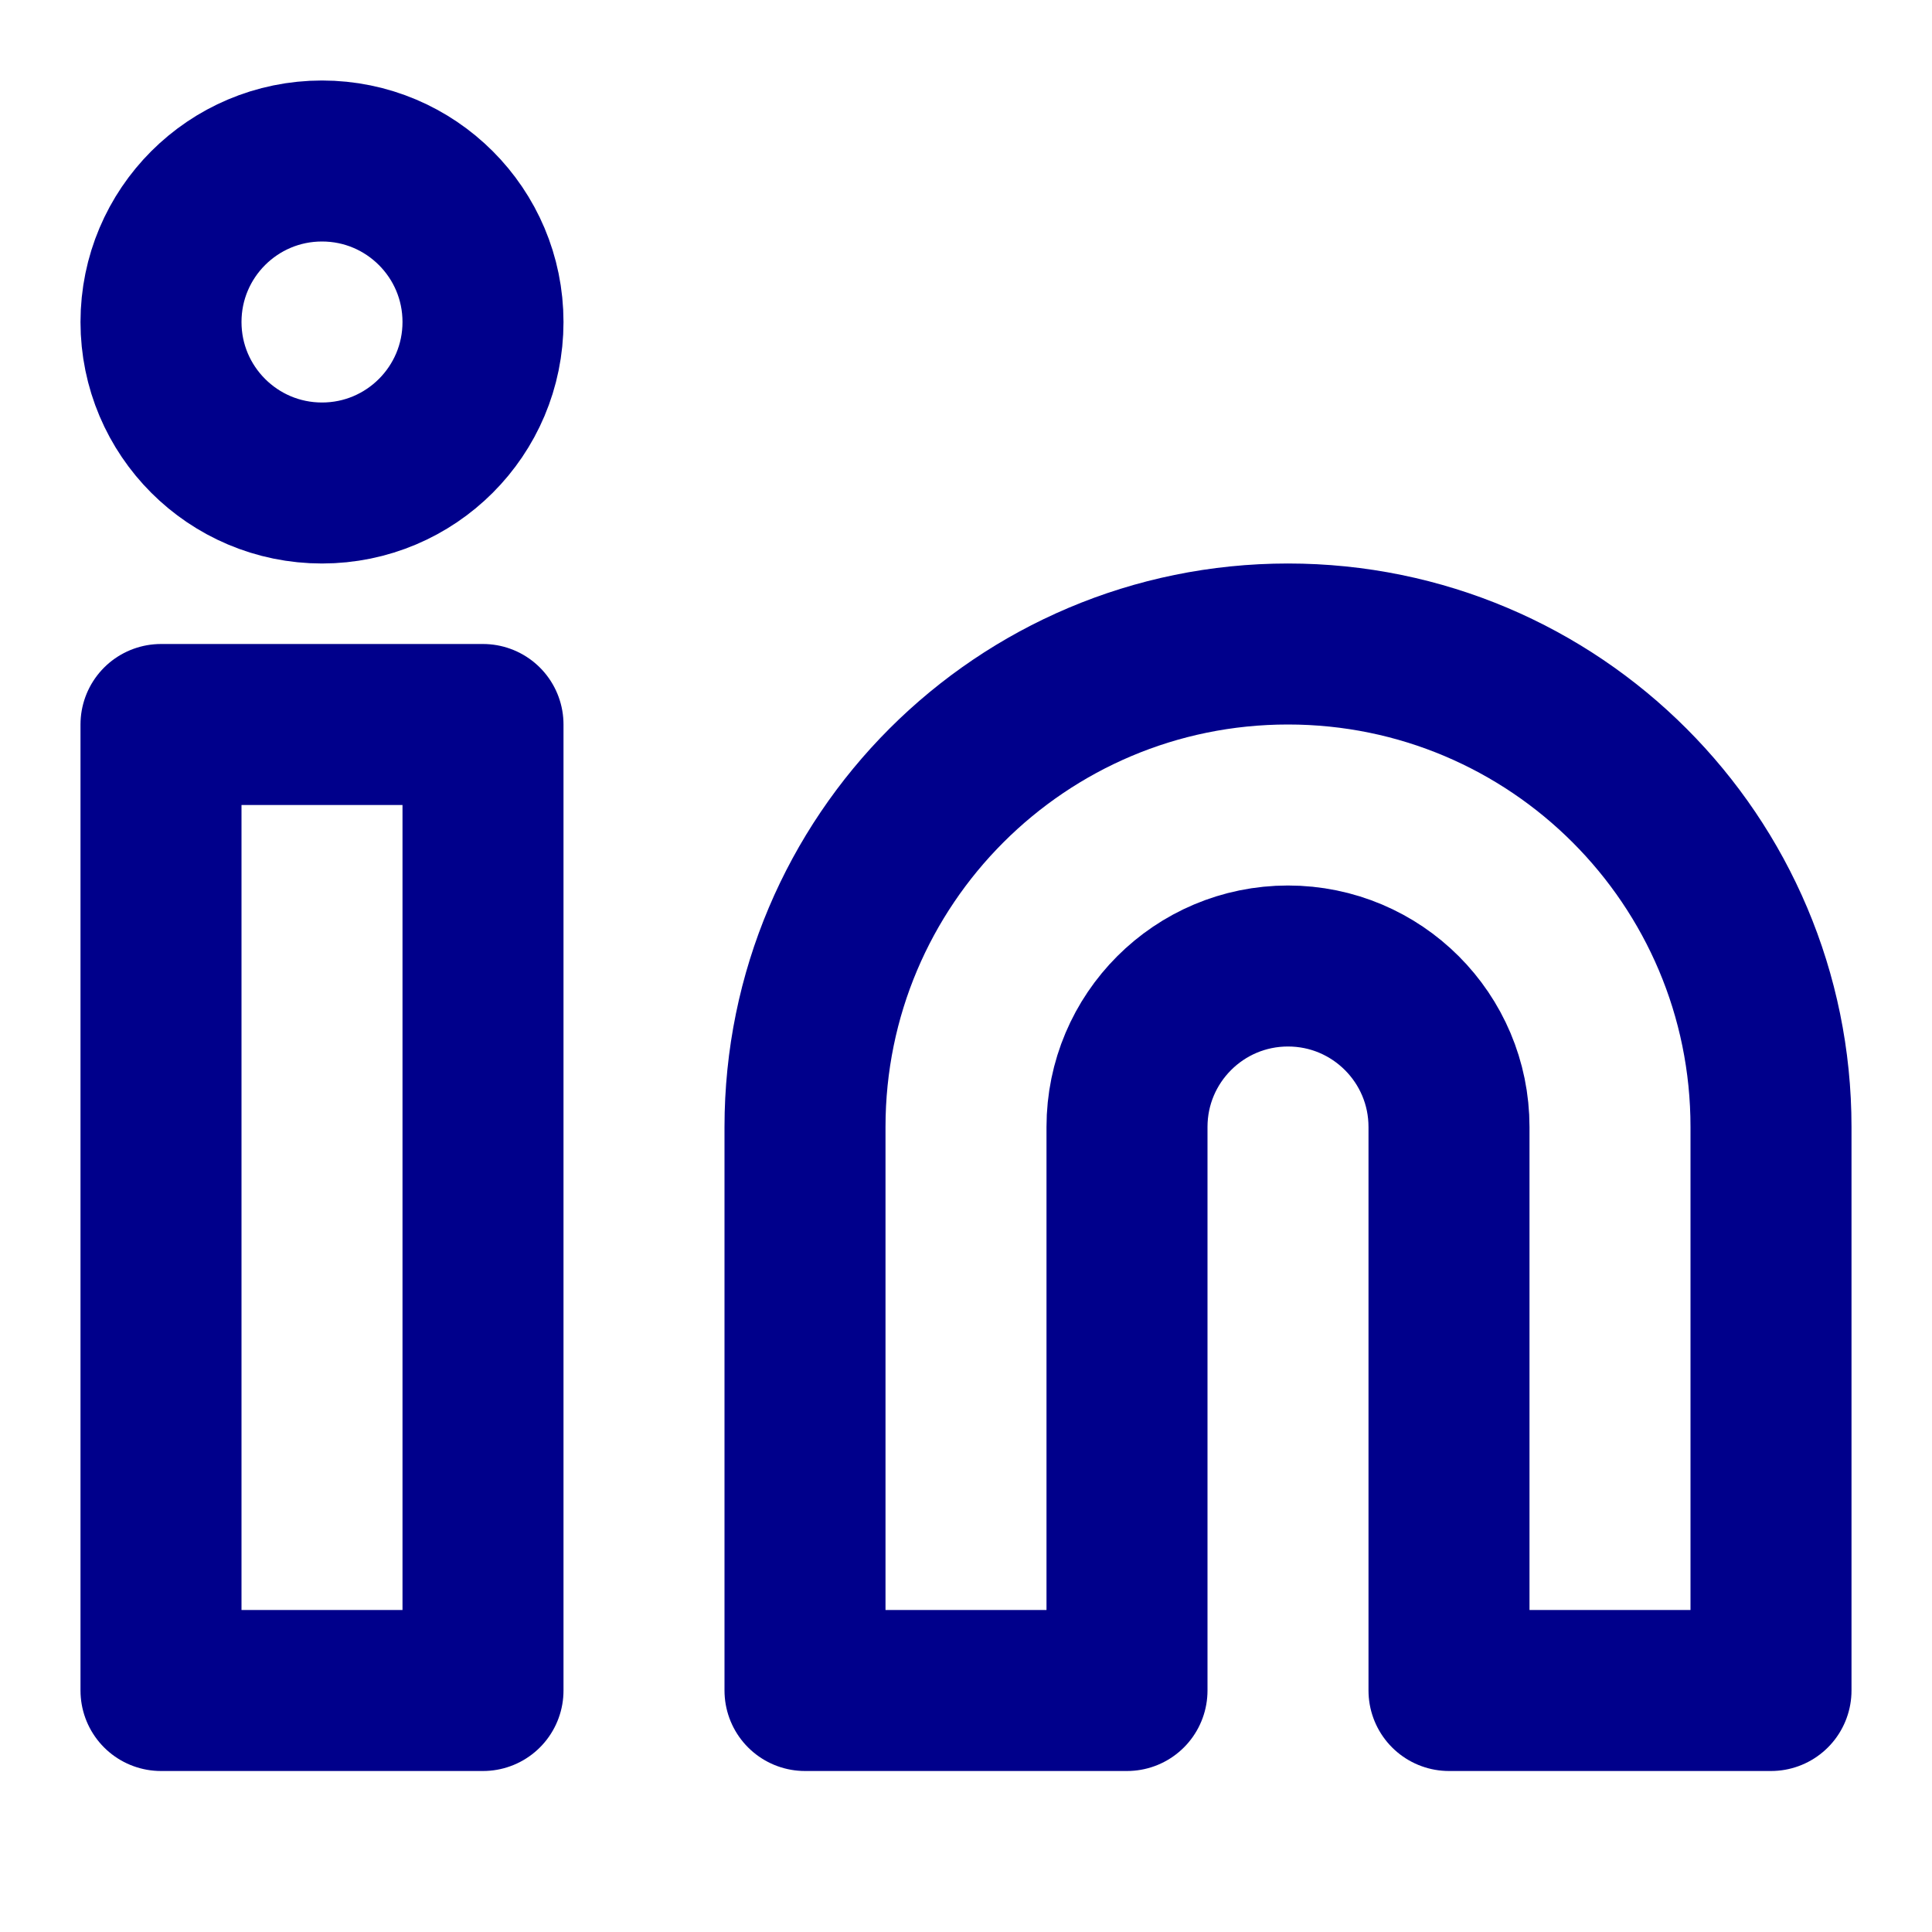
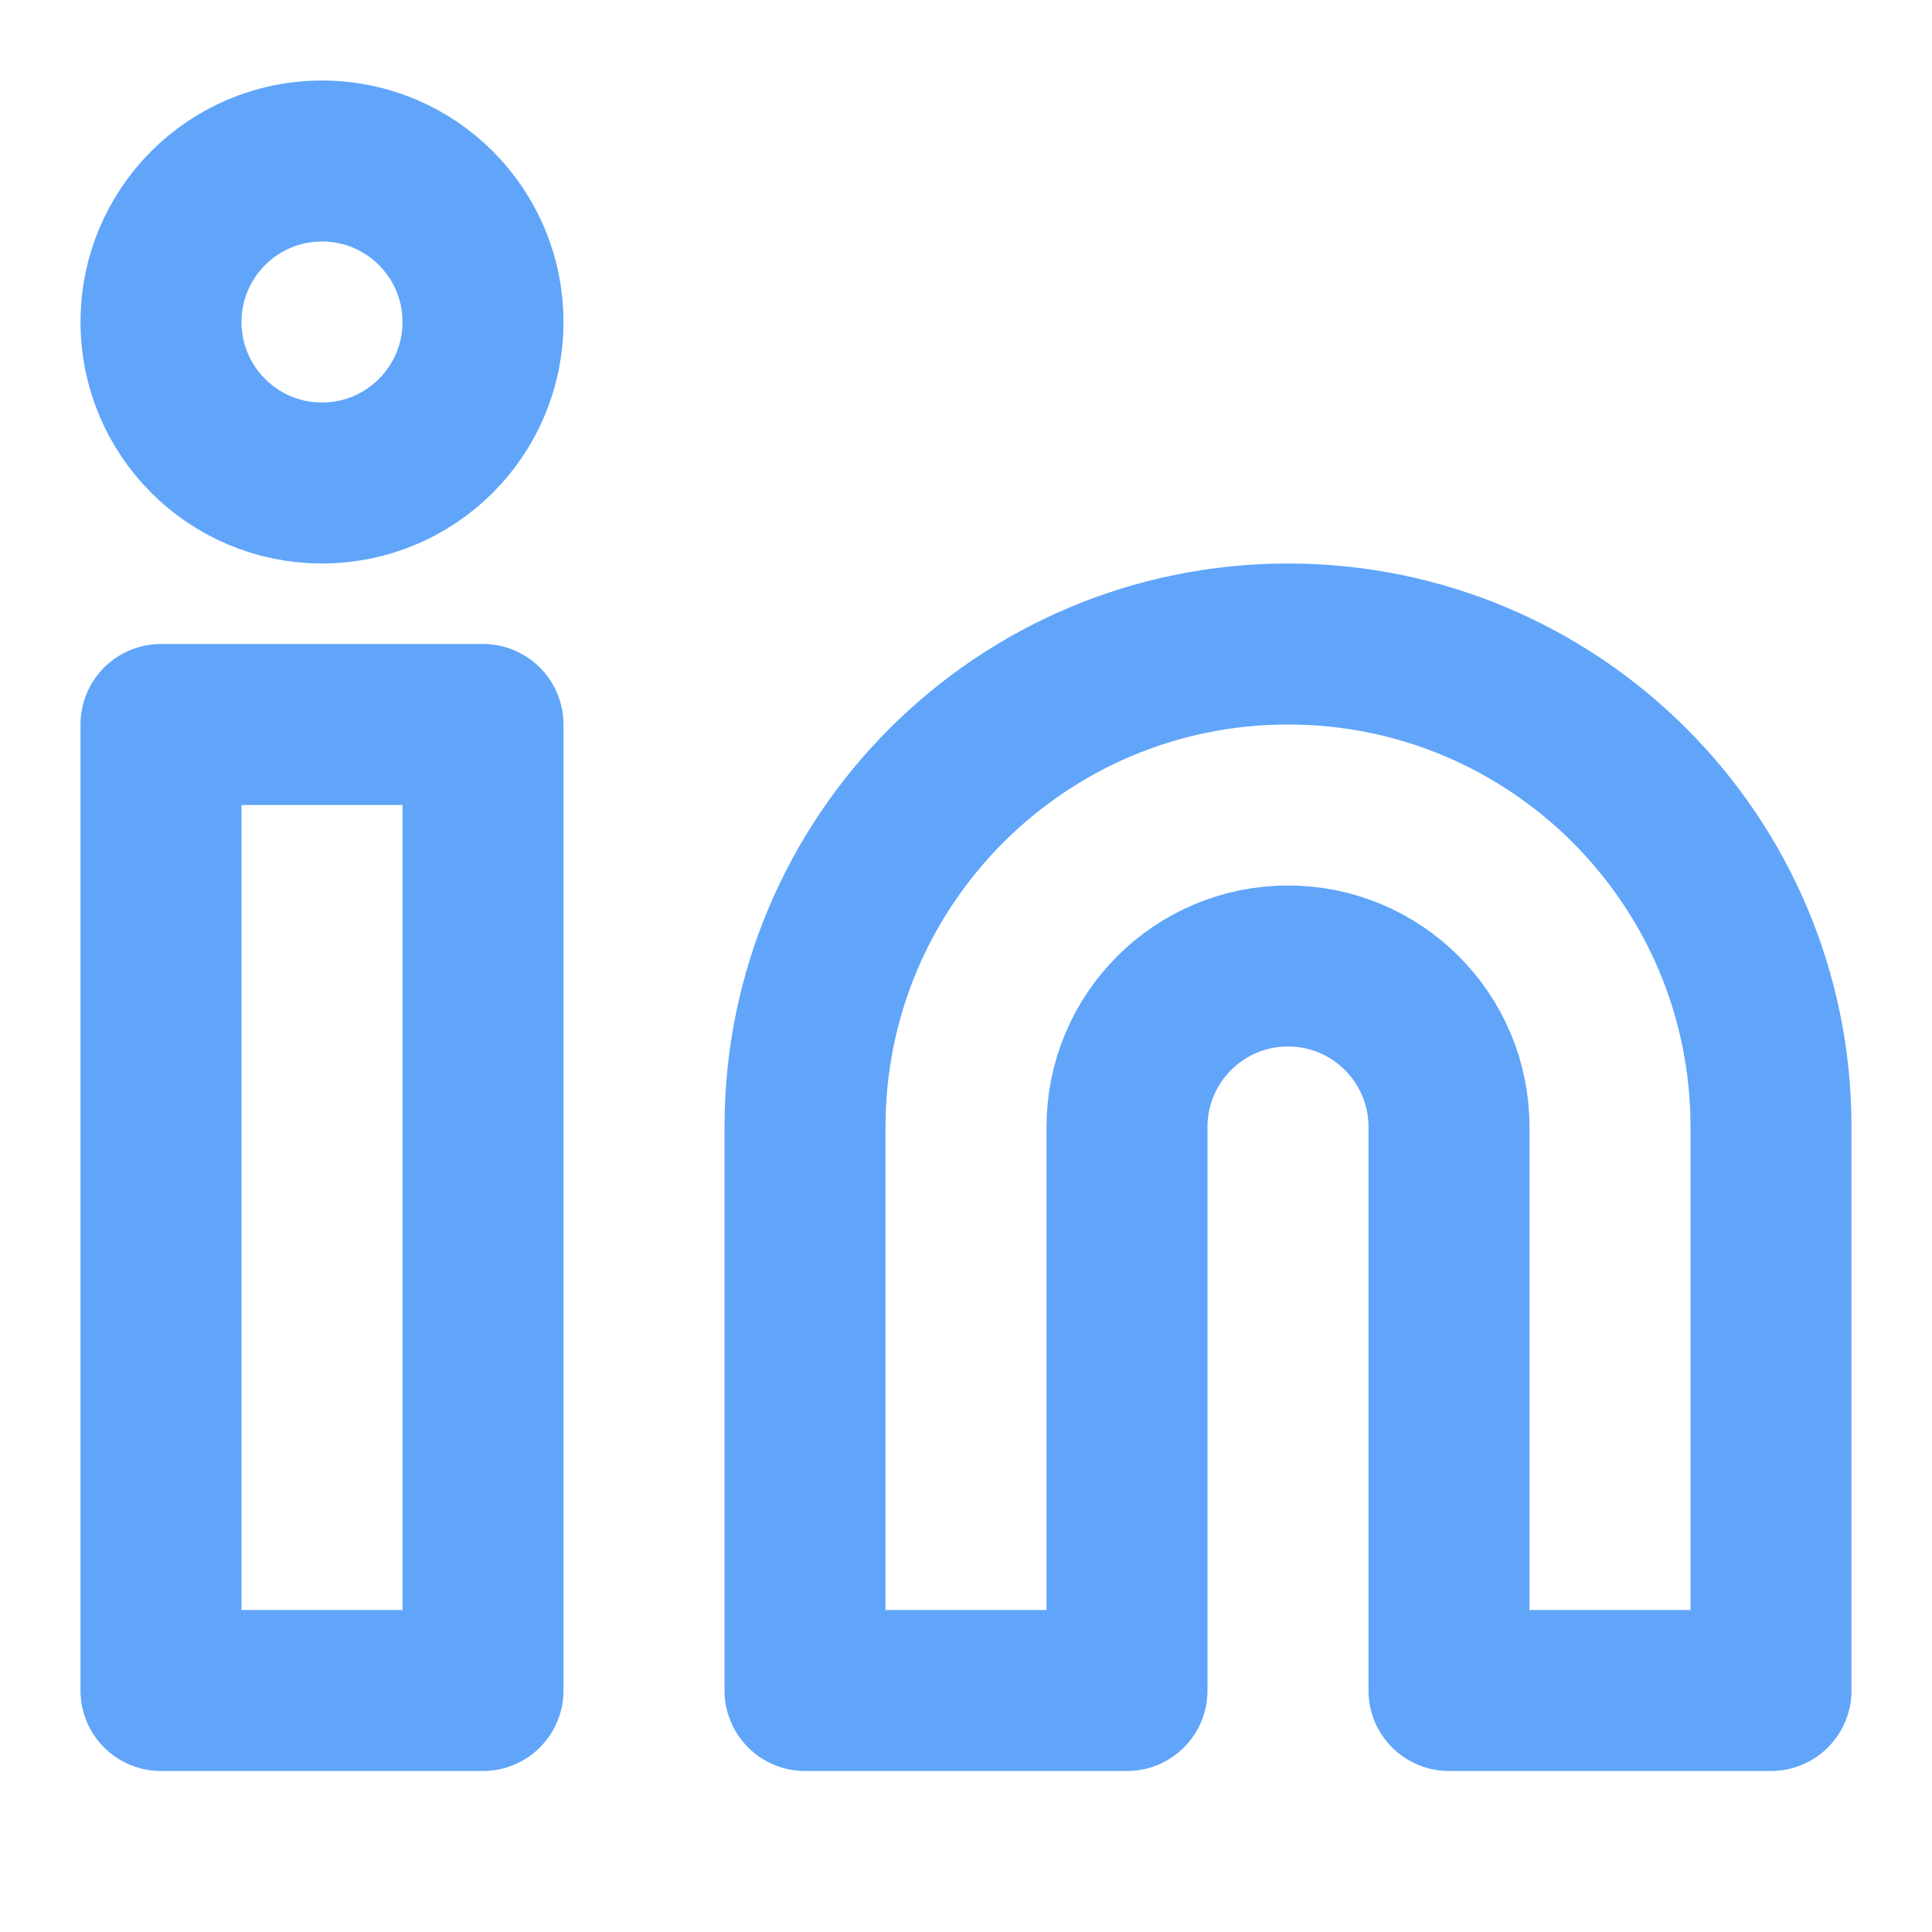
- <svg xmlns="http://www.w3.org/2000/svg" width="24" height="24" viewBox="0 0 24 24" fill="none" stroke="darkblue" stroke-width="2" stroke-linecap="round" stroke-linejoin="round" class="feather feather-linkedin">
+ <svg xmlns="http://www.w3.org/2000/svg" width="24" height="24" viewBox="0 0 24 24" fill="none" stroke="#60a5fa" stroke-width="2" stroke-linecap="round" stroke-linejoin="round" class="feather feather-linkedin">
  <path d="M16 8a6 6 0 0 1 6 6v7h-4v-7a2 2 0 0 0-2-2 2 2 0 0 0-2 2v7h-4v-7a6 6 0 0 1 6-6z" />
  <rect x="2" y="9" width="4" height="12" />
  <circle cx="4" cy="4" r="2" />
</svg>
